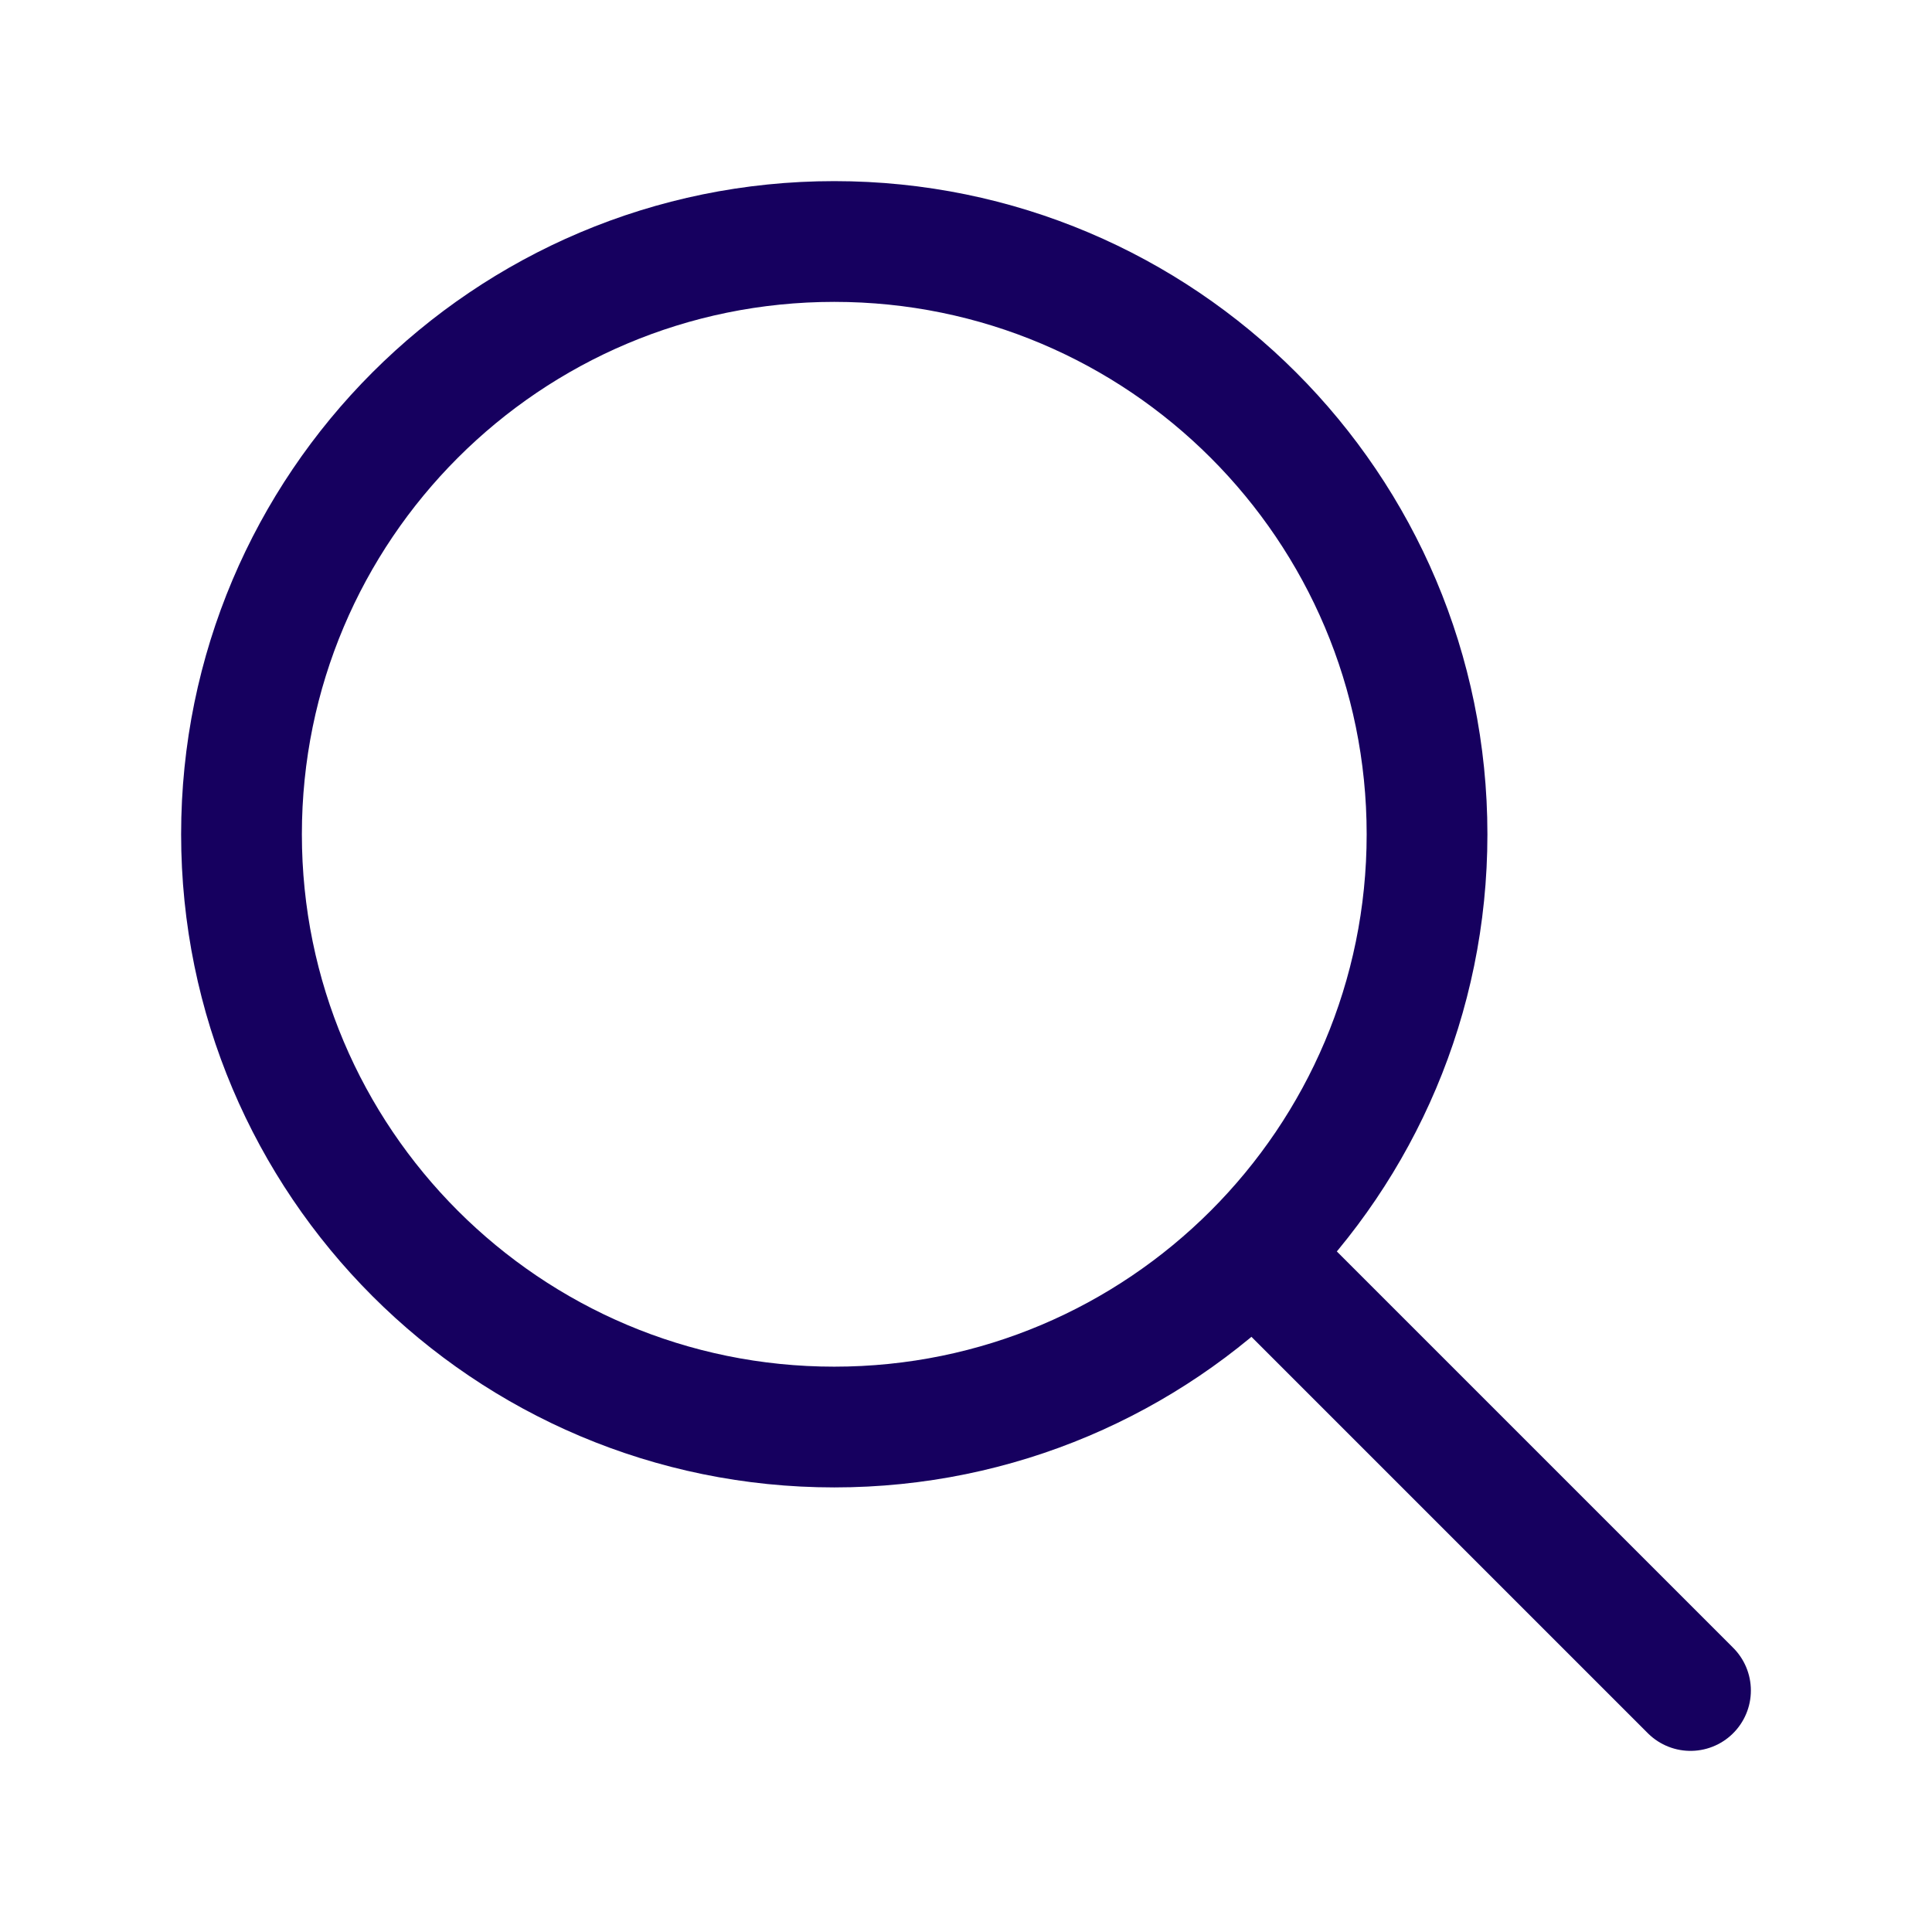
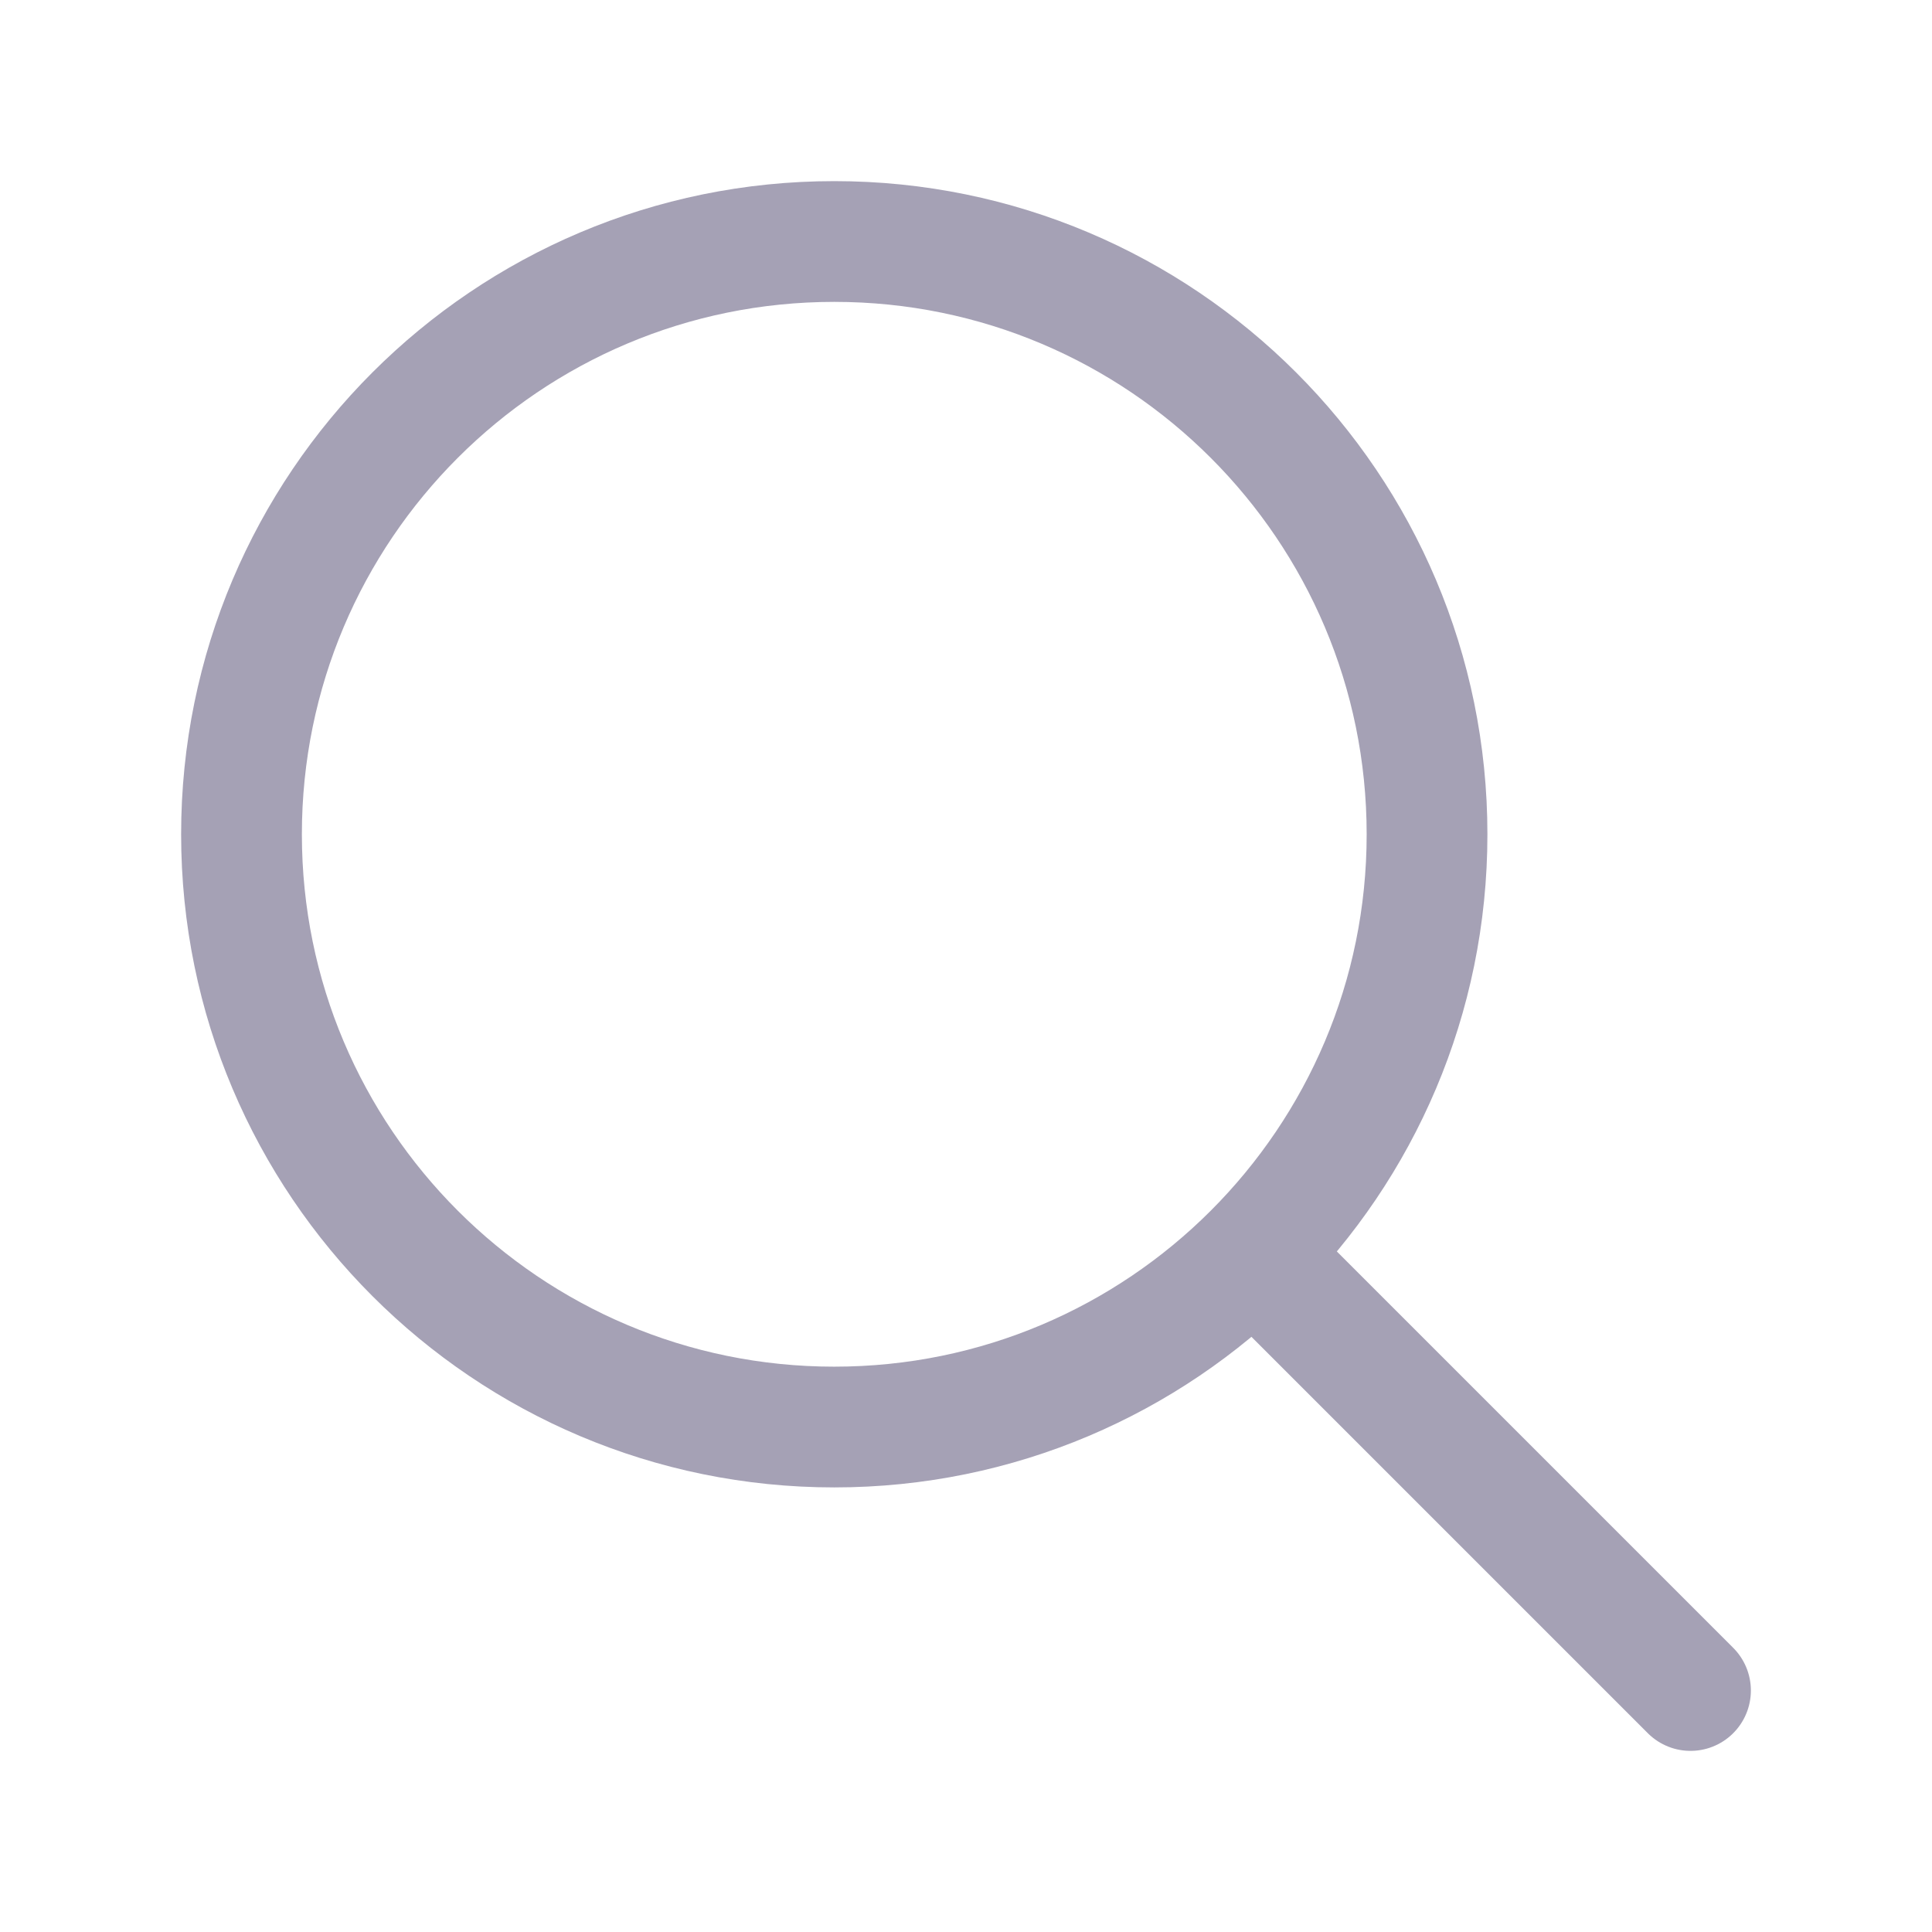
<svg xmlns="http://www.w3.org/2000/svg" width="512" height="512" viewBox="0 0 512 512">
-   <path d="M221.09,64A157.09,157.09,0,1,0,378.18,221.09,157.1,157.1,0,0,0,221.09,64Z" style="fill:none;stroke:#16005f;stroke-miterlimit:10;stroke-width:32px" />
-   <line x1="338.29" y1="338.29" x2="448" y2="448" style="fill:none;stroke:#16005f;stroke-linecap:round;stroke-miterlimit:10;stroke-width:32px" />
+   <path d="M221.09,64A157.09,157.09,0,1,0,378.18,221.09,157.1,157.1,0,0,0,221.09,64Z" style="fill:none;stroke:#a5a1b5;stroke-miterlimit:10;stroke-width:32px" />
+   <line x1="338.29" y1="338.29" x2="448" y2="448" style="fill:none;stroke:#a5a1b5;stroke-linecap:round;stroke-miterlimit:10;stroke-width:32px" />
</svg>
